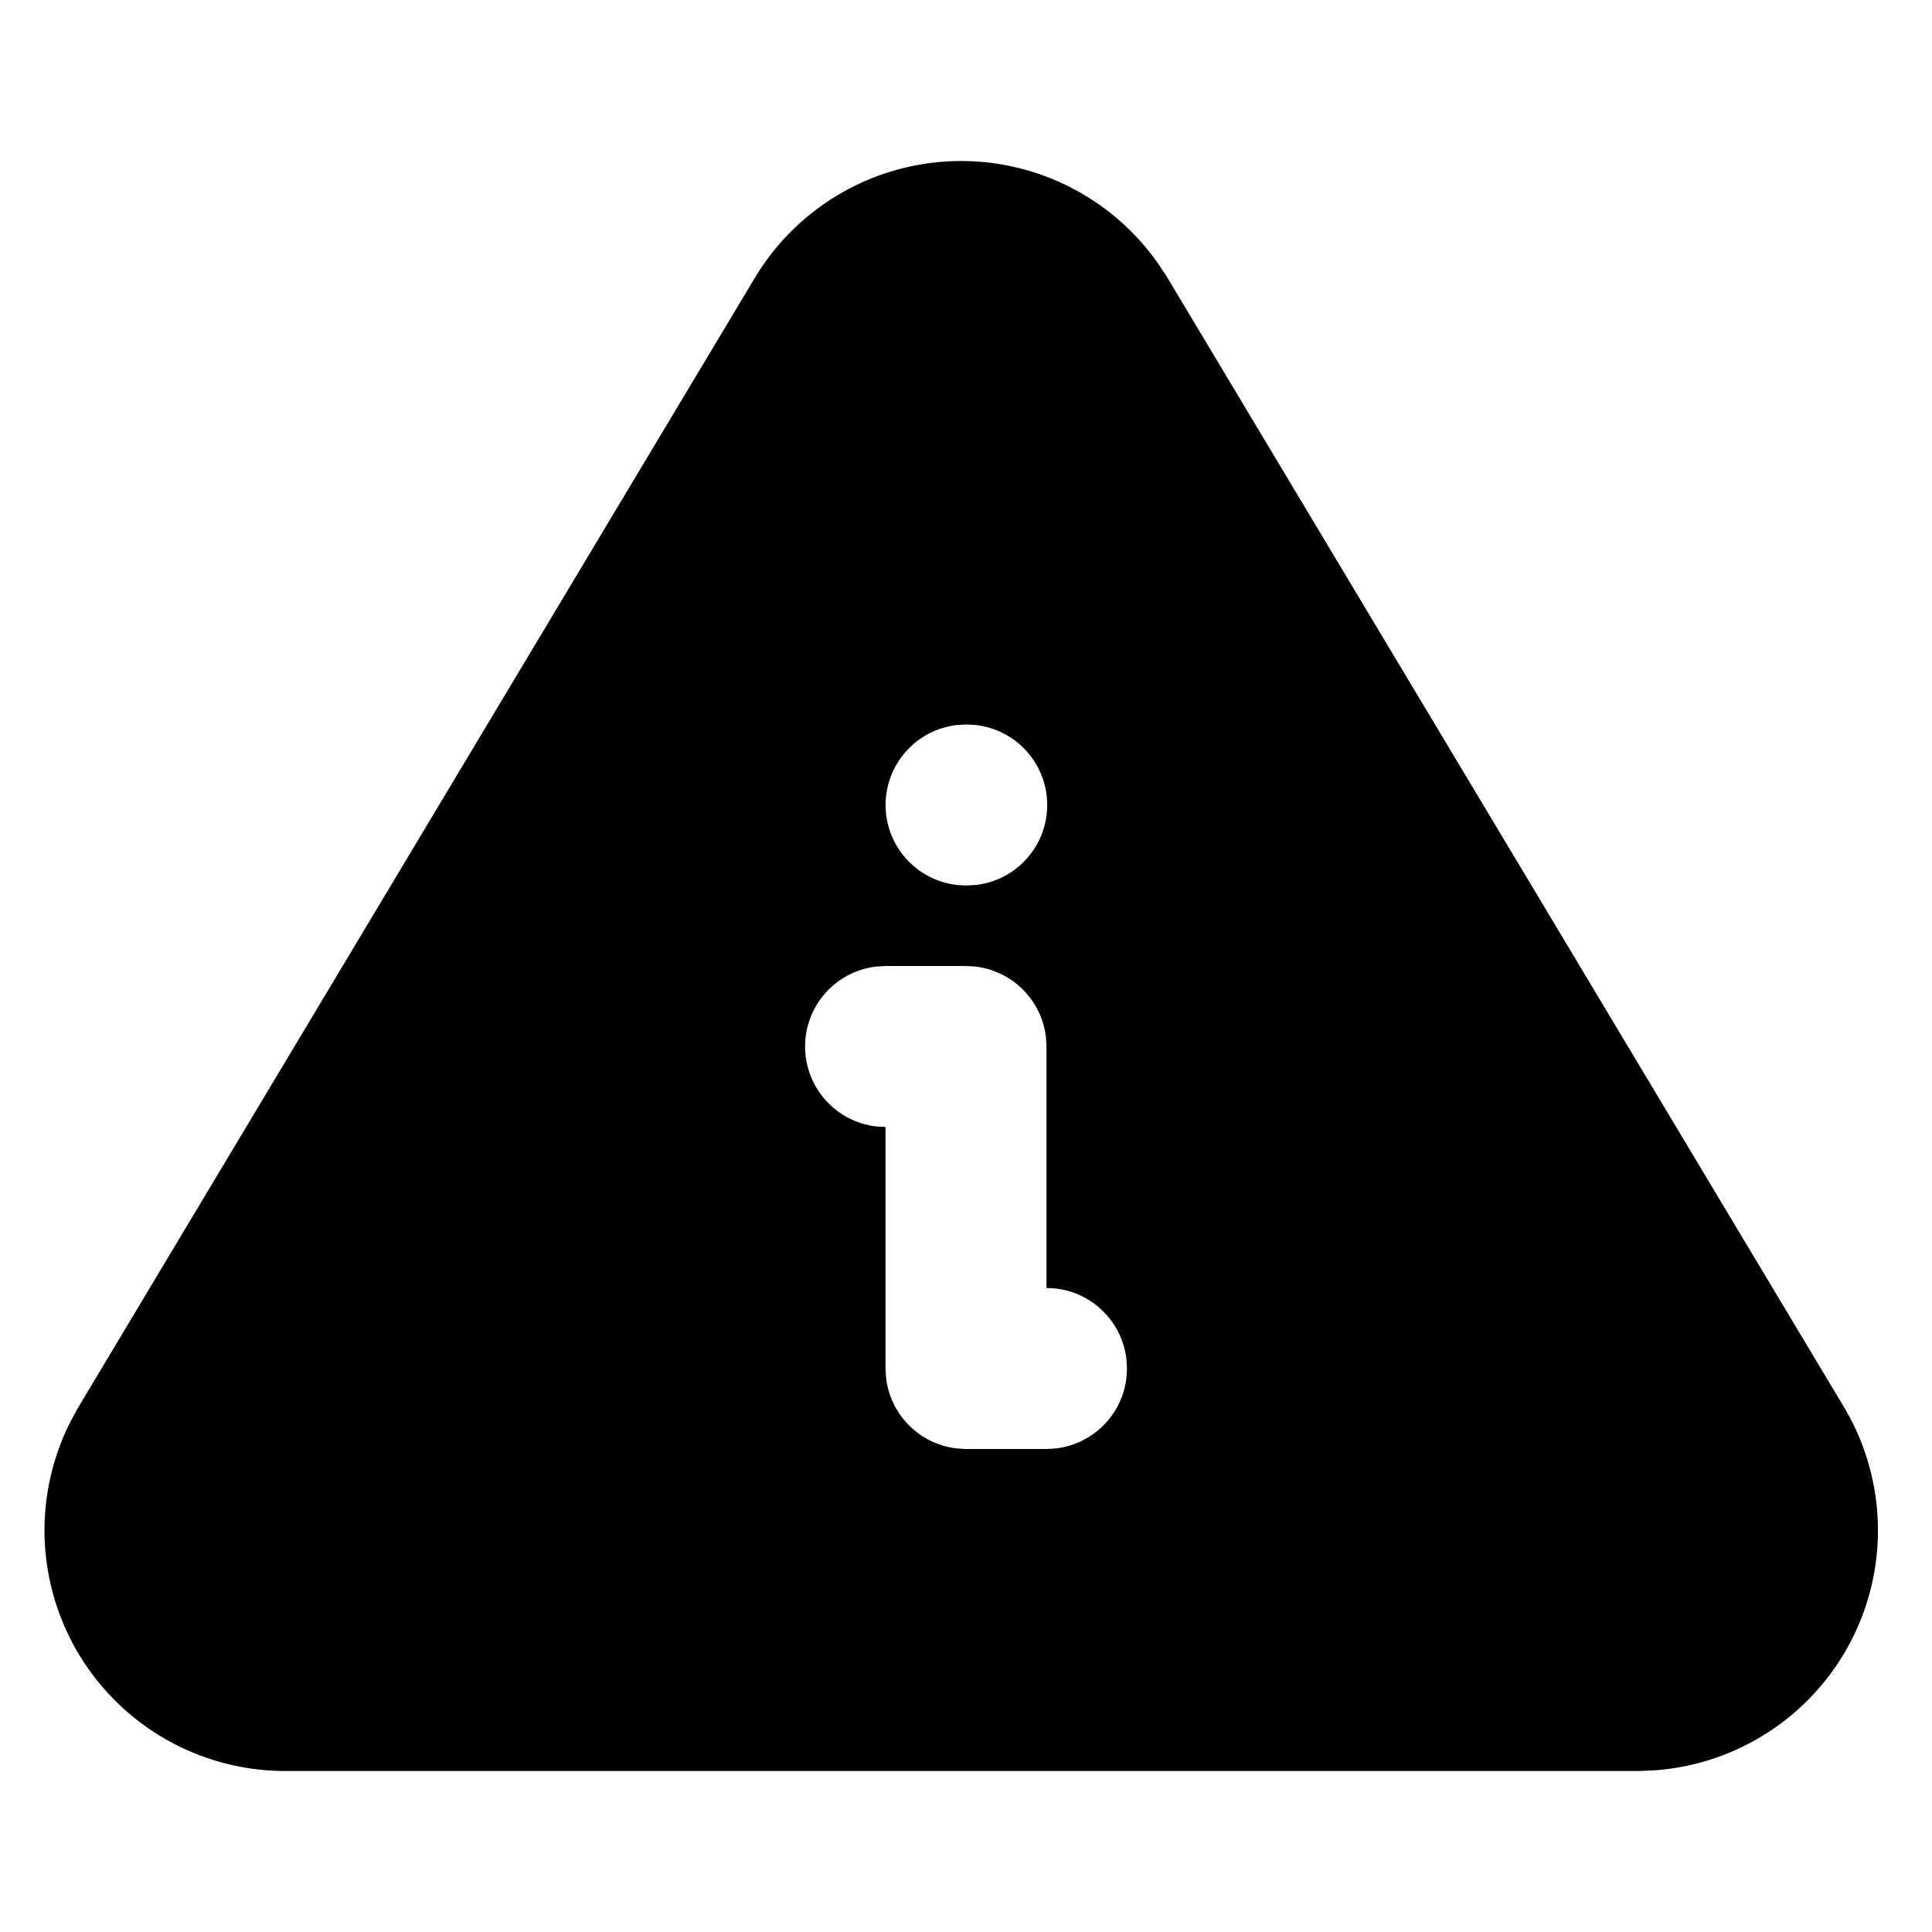
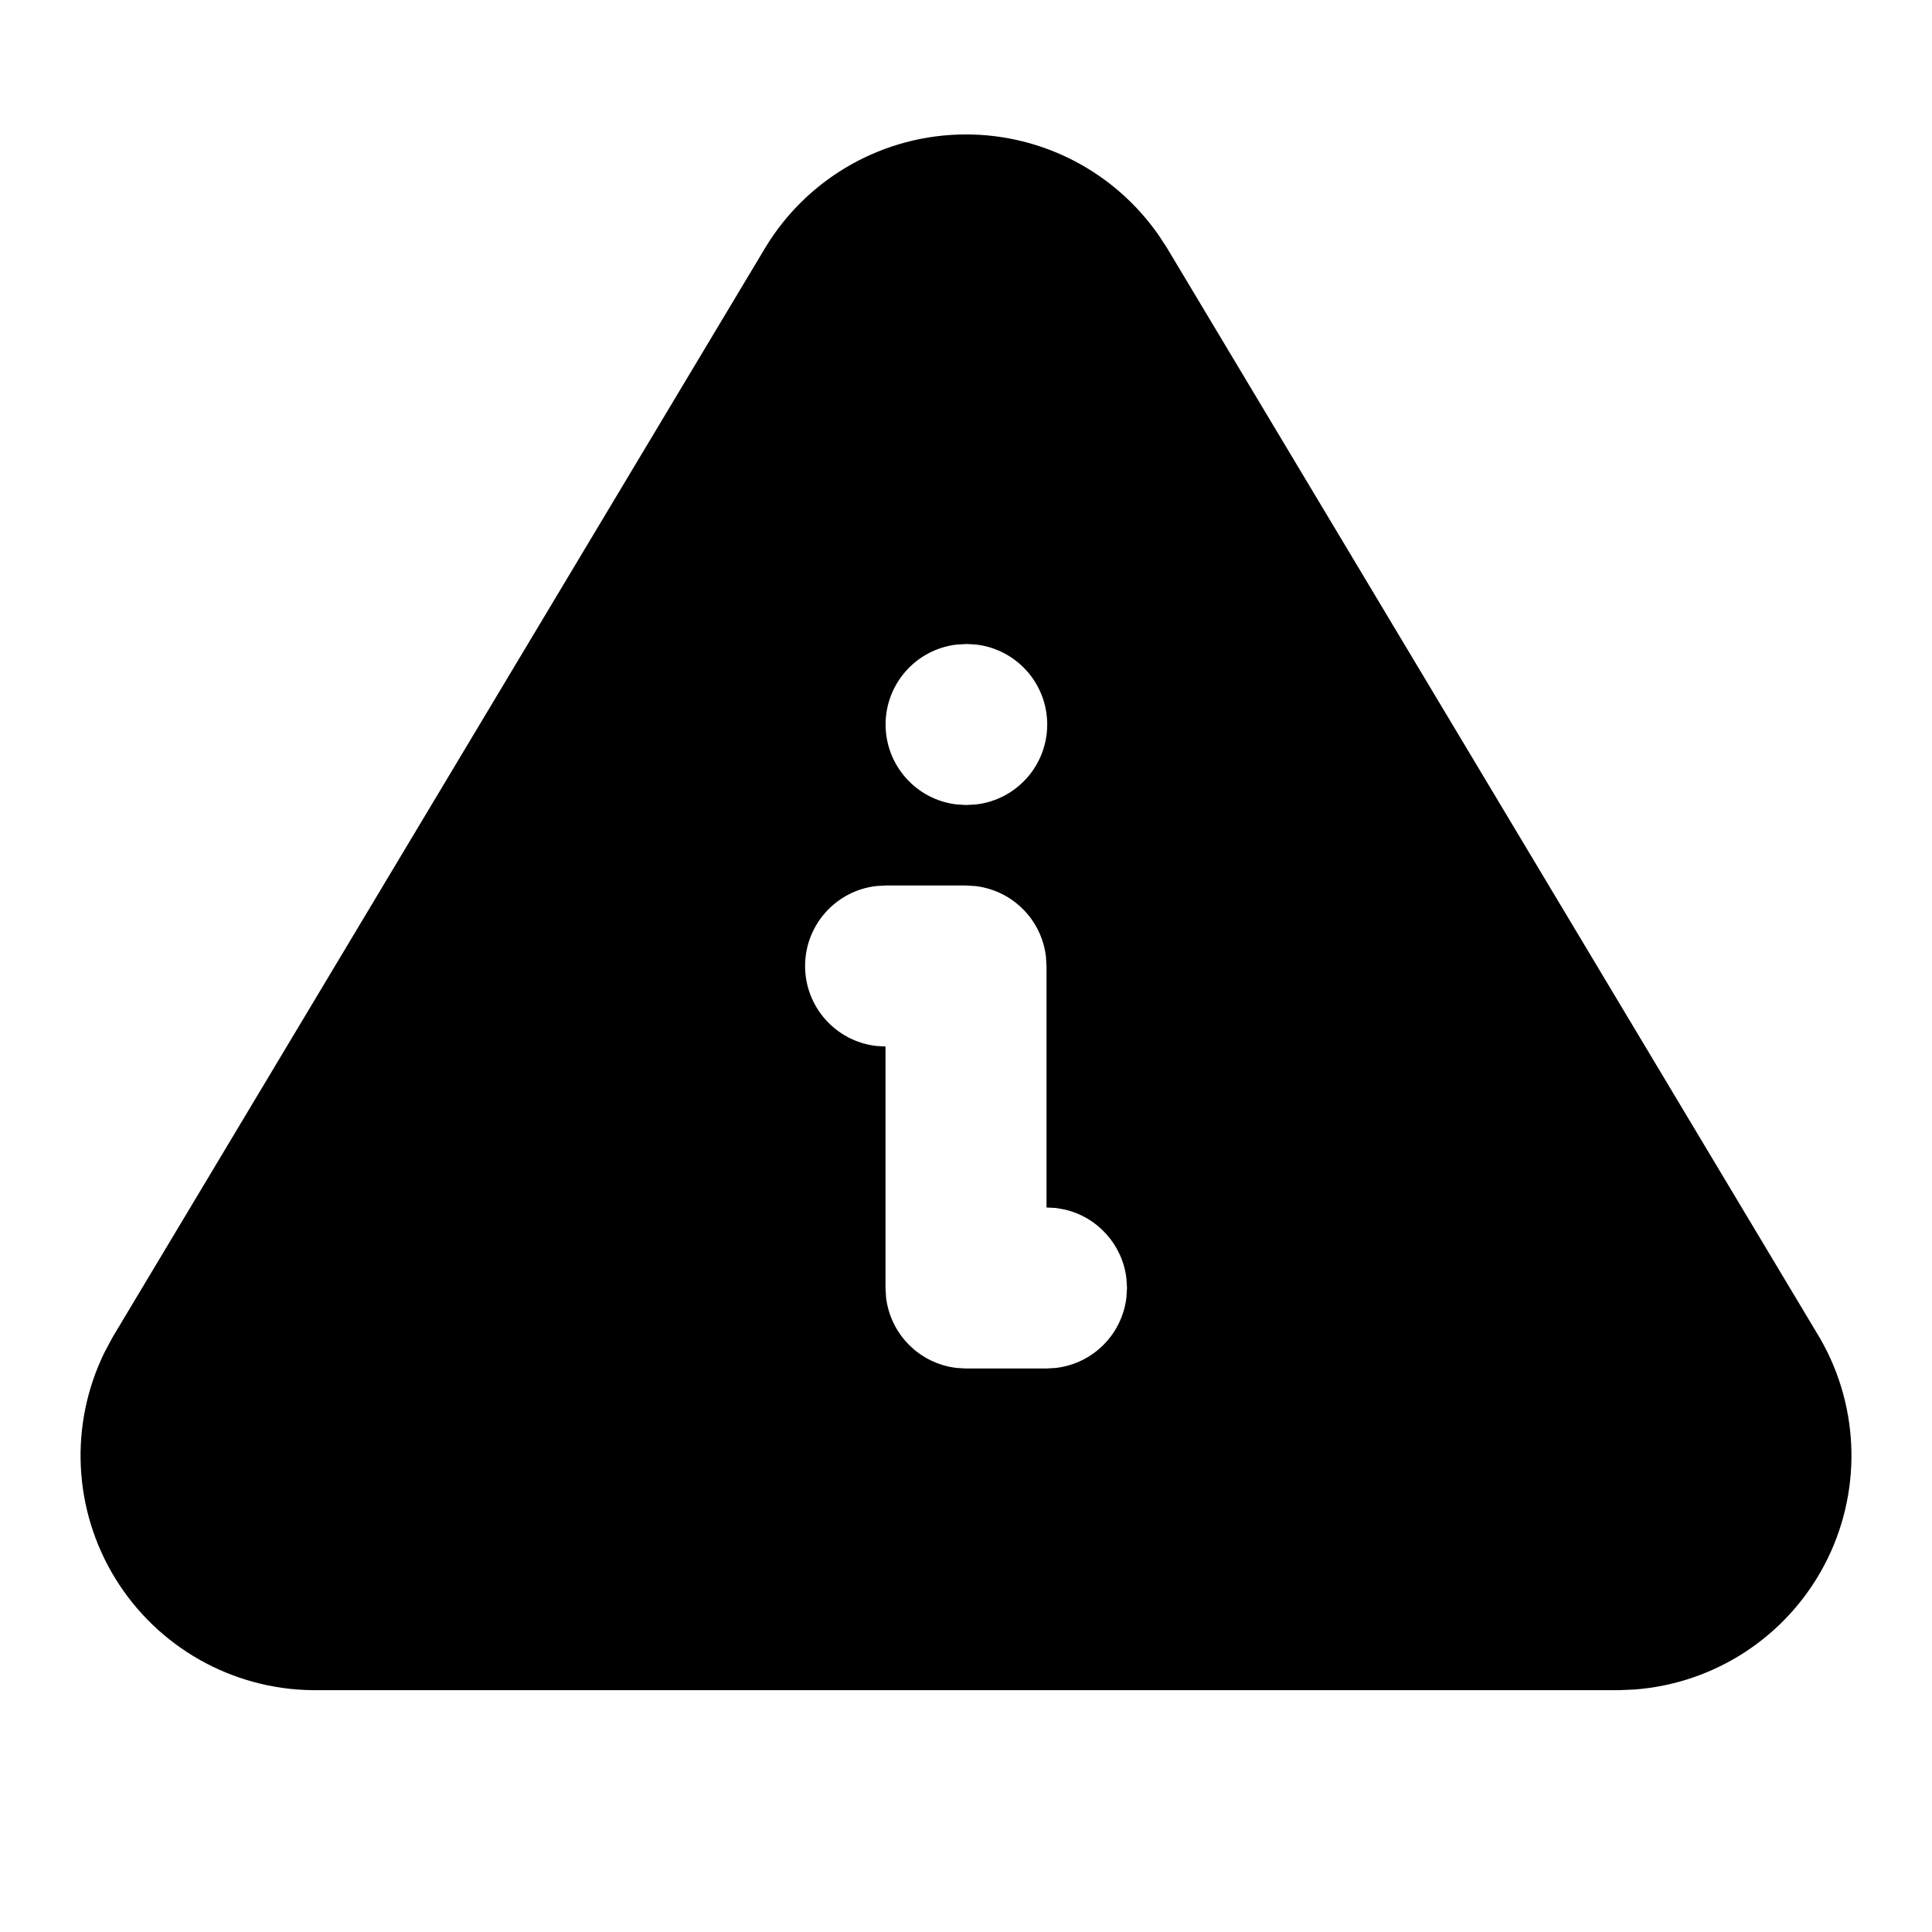
<svg xmlns="http://www.w3.org/2000/svg" width="24" height="24" viewBox="0 0 24 24" stroke-width="2" stroke="currentColor" fill="none" stroke-linecap="round" stroke-linejoin="round">
-   <path d="M11.94 2a2.99 2.99 0 0 1 2.45 1.279l.108 .164l8.431 14.074a2.989 2.989 0 0 1 -2.366 4.474l-.2 .009h-16.856a2.99 2.99 0 0 1 -2.648 -4.308l.101 -.189l8.425 -14.065a2.989 2.989 0 0 1 2.555 -1.438zm.06 10h-1l-.117 .007a1 1 0 0 0 0 1.986l.117 .007v3l.007 .117a1 1 0 0 0 .876 .876l.117 .007h1l.117 -.007a1 1 0 0 0 .876 -.876l.007 -.117l-.007 -.117a1 1 0 0 0 -.764 -.857l-.112 -.02l-.117 -.006v-3l-.007 -.117a1 1 0 0 0 -.876 -.876l-.117 -.007zm.01 -3l-.127 .007a1 1 0 0 0 0 1.986l.117 .007l.127 -.007a1 1 0 0 0 0 -1.986l-.117 -.007z" stroke-width="0" fill="currentColor" />
+   <path d="M12 1.67c.955 0 1.845 .467 2.39 1.247l.105 .16l8.114 13.548a2.914 2.914 0 0 1 -2.307 4.363l-.195 .008h-16.225a2.914 2.914 0 0 1 -2.582 -4.2l.099 -.185l8.11 -13.538a2.914 2.914 0 0 1 2.491 -1.403zm0 9.33h-1l-.117 .007a1 1 0 0 0 0 1.986l.117 .007v3l.007 .117a1 1 0 0 0 .876 .876l.117 .007h1l.117 -.007a1 1 0 0 0 .876 -.876l.007 -.117l-.007 -.117a1 1 0 0 0 -.764 -.857l-.112 -.02l-.117 -.006v-3l-.007 -.117a1 1 0 0 0 -.876 -.876l-.117 -.007zm.01 -3l-.127 .007a1 1 0 0 0 0 1.986l.117 .007l.127 -.007a1 1 0 0 0 0 -1.986l-.117 -.007z" stroke-width="0" fill="currentColor" />
</svg>
